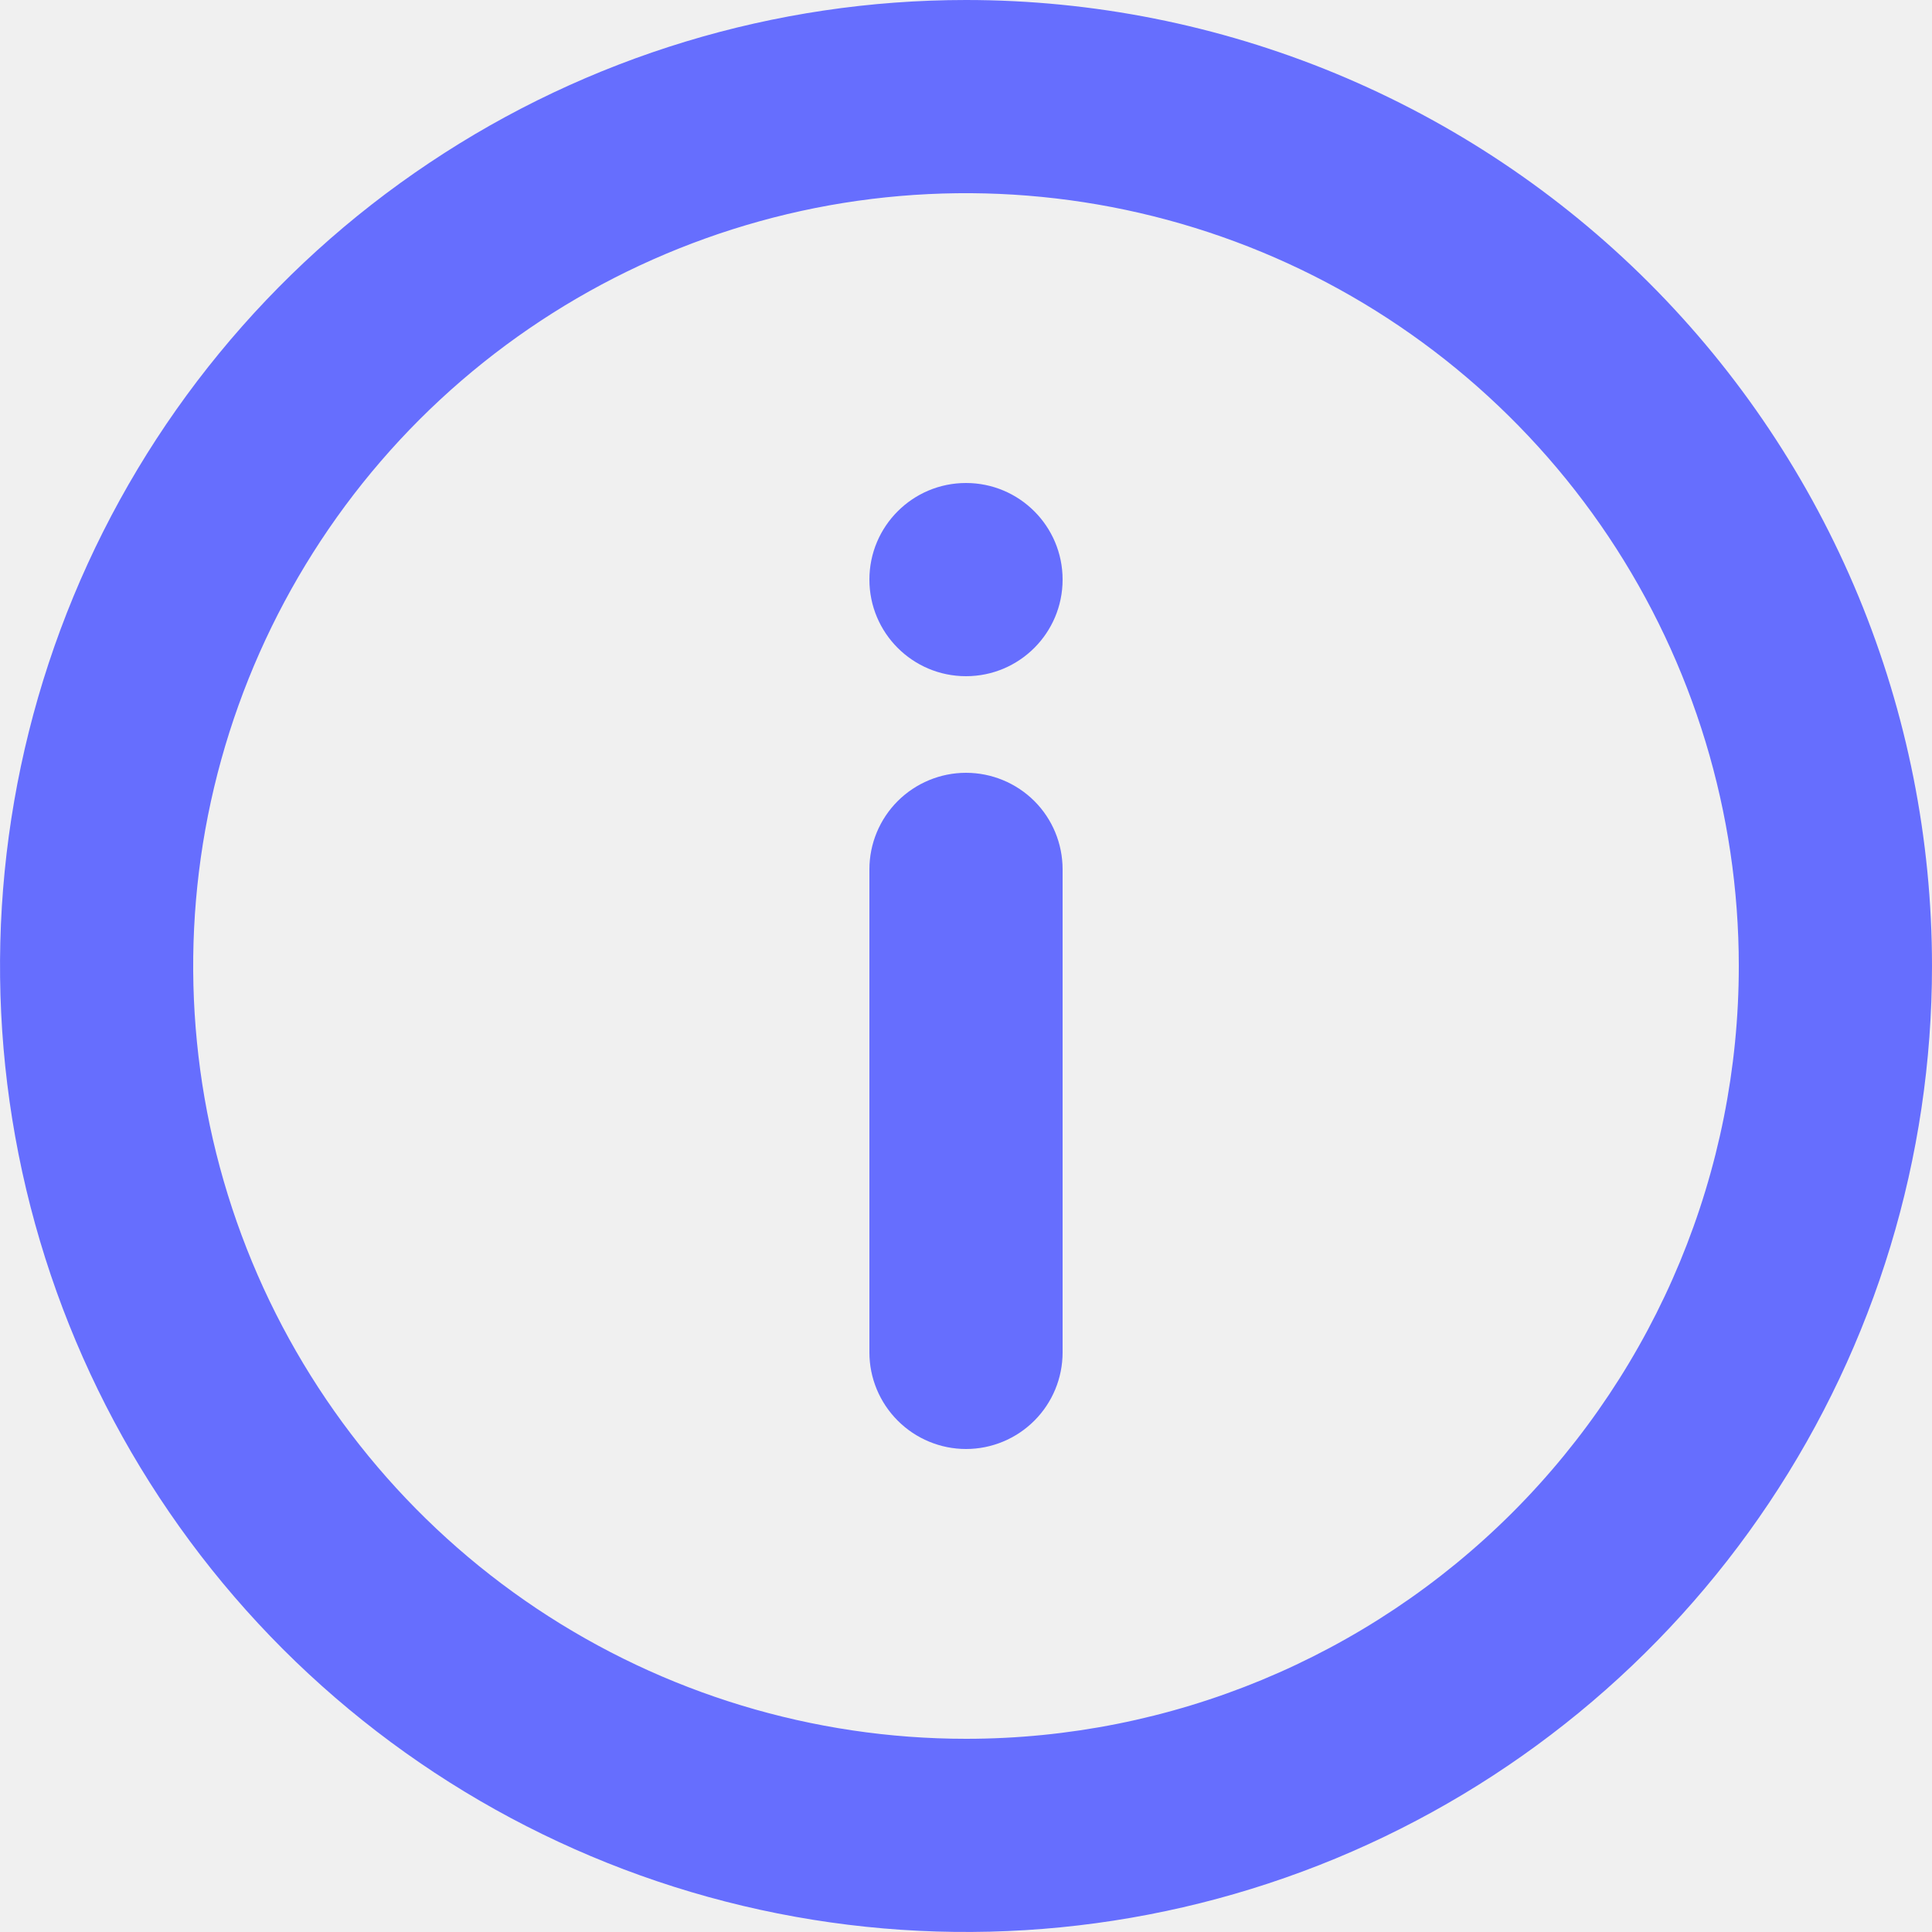
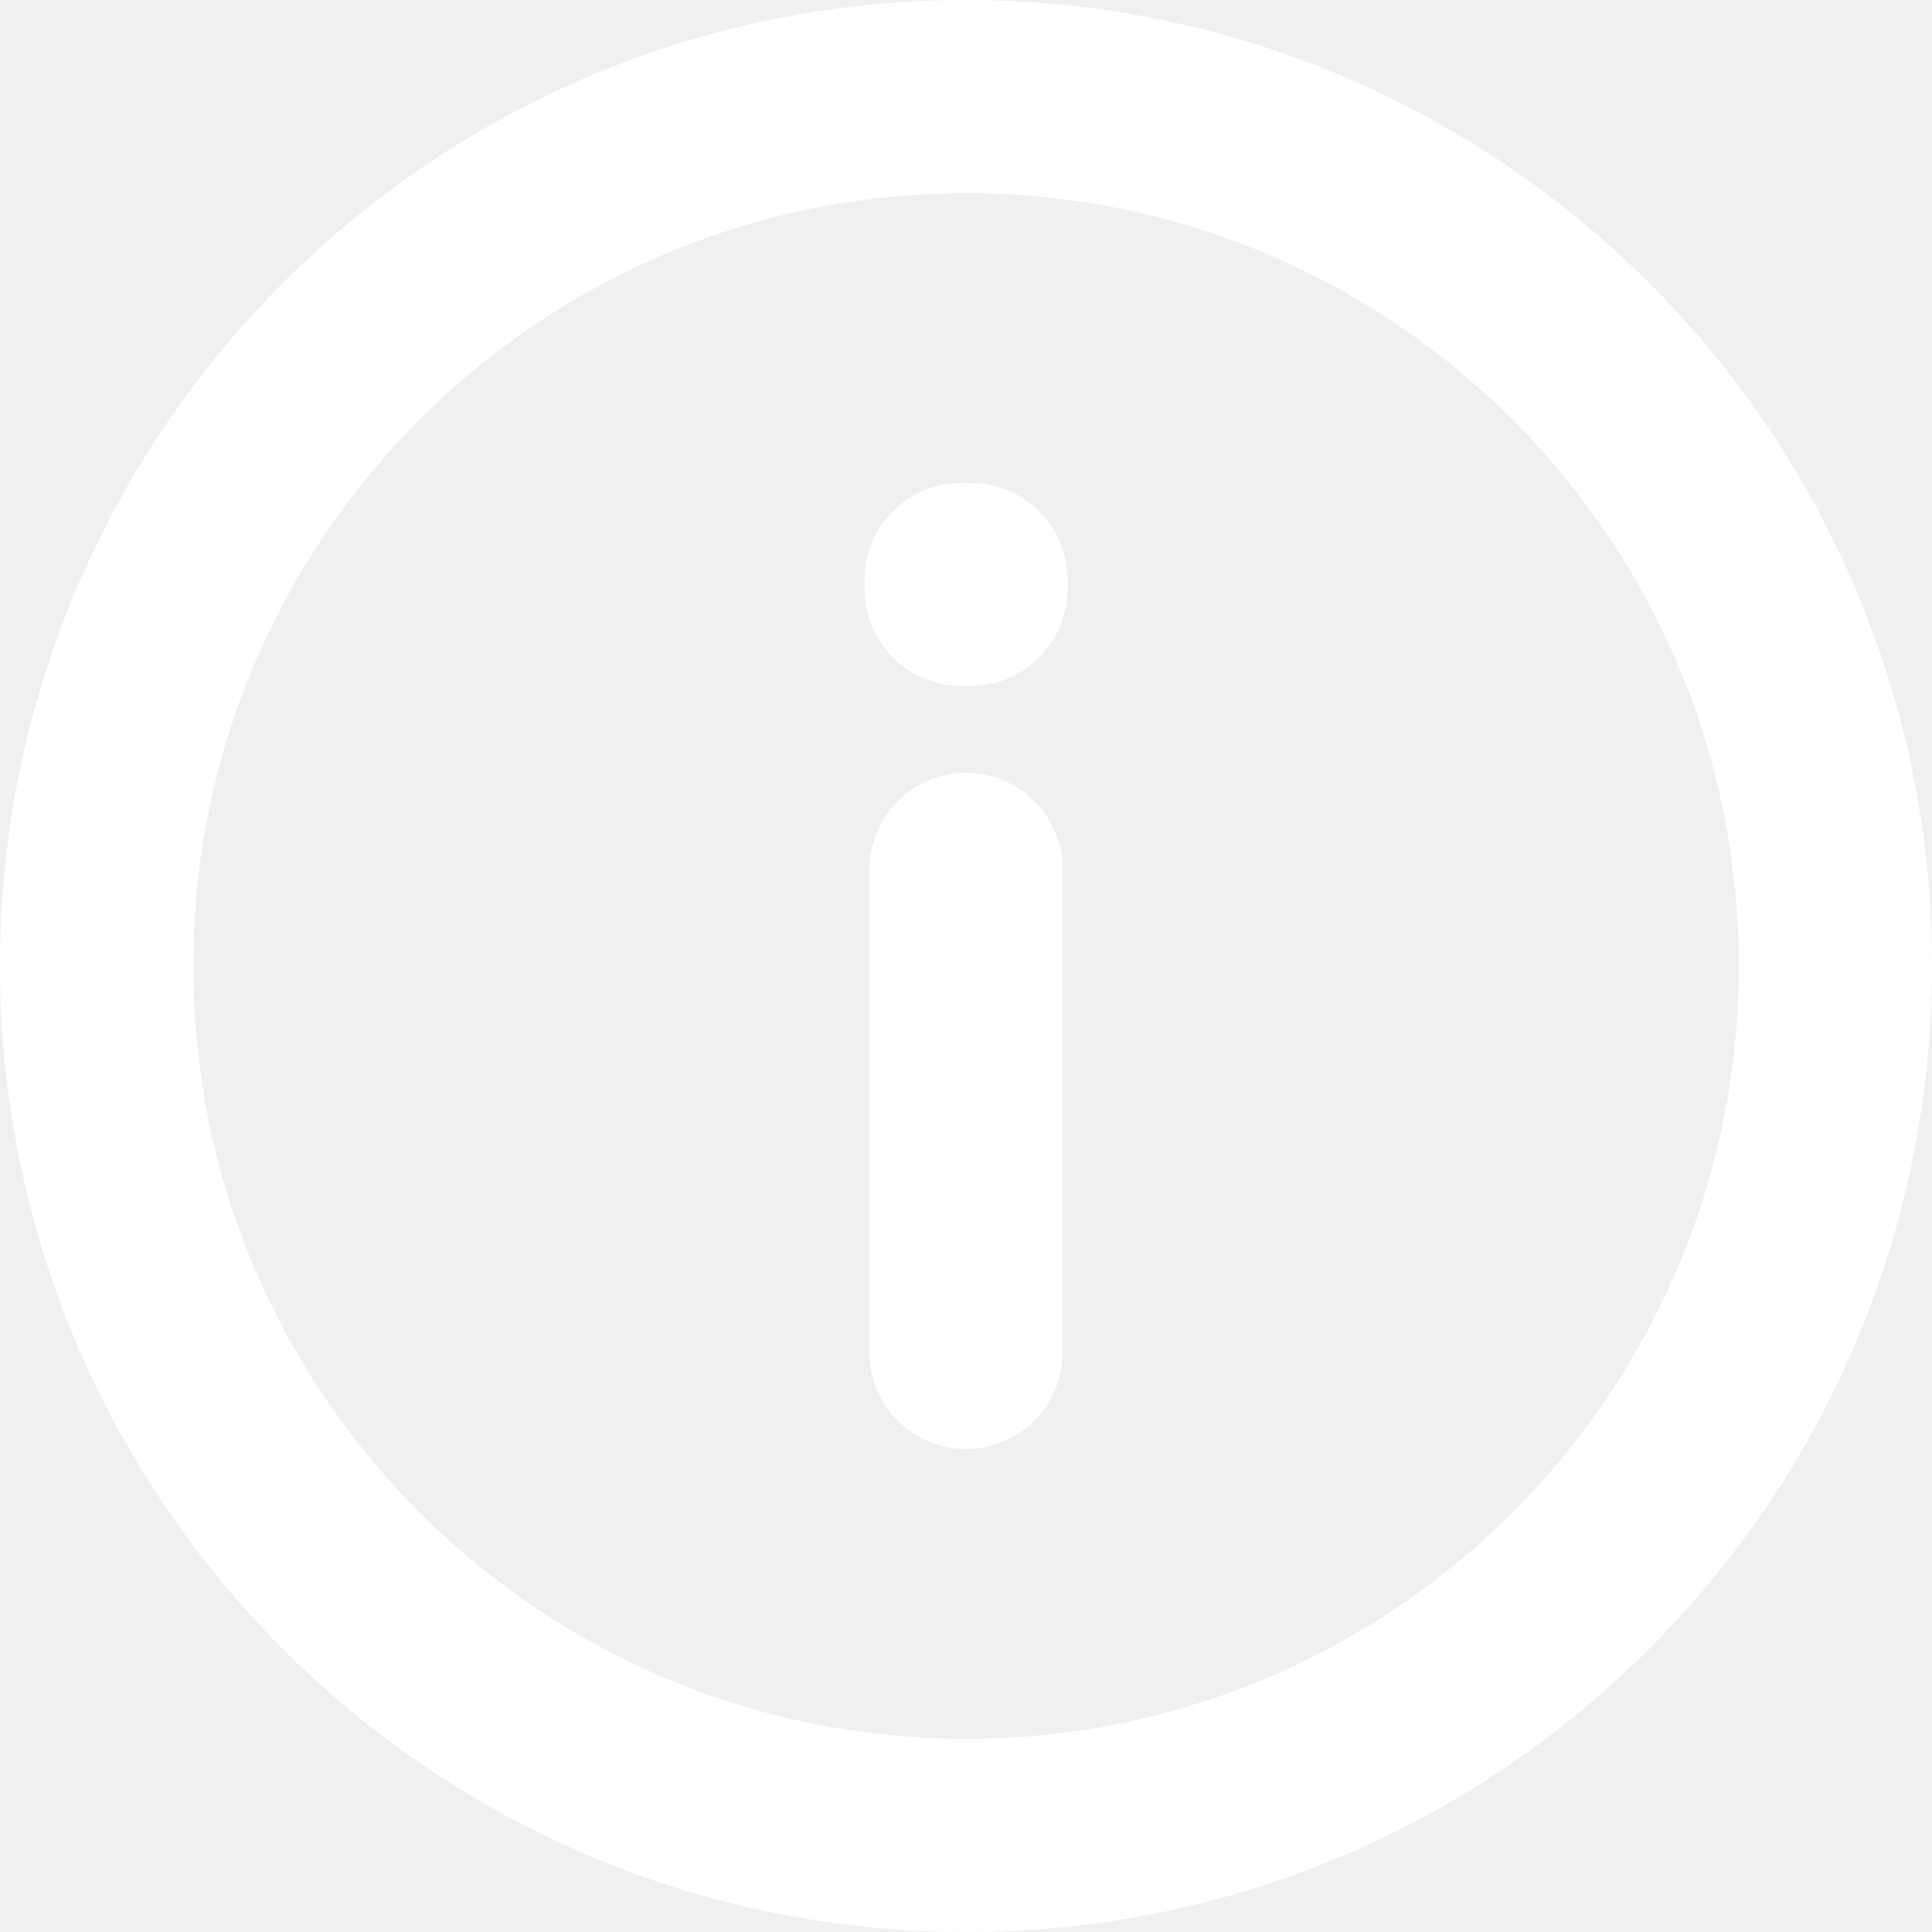
- <svg xmlns="http://www.w3.org/2000/svg" width="21" height="21" viewBox="0 0 21 21" fill="none">
-   <path d="M10.5 0C8.423 0 6.393 0.616 4.667 1.77C2.94 2.923 1.594 4.563 0.799 6.482C0.005 8.4 -0.203 10.512 0.202 12.548C0.607 14.585 1.607 16.456 3.075 17.925C4.544 19.393 6.415 20.393 8.452 20.798C10.488 21.203 12.6 20.995 14.518 20.201C16.437 19.406 18.077 18.06 19.23 16.334C20.384 14.607 21 12.577 21 10.5C21 9.121 20.728 7.756 20.201 6.482C19.673 5.208 18.9 4.05 17.925 3.075C16.95 2.1 15.792 1.327 14.518 0.799C13.244 0.272 11.879 0 10.5 0ZM10.5 18.9C8.839 18.9 7.215 18.407 5.833 17.484C4.452 16.561 3.375 15.249 2.739 13.714C2.104 12.18 1.937 10.491 2.261 8.861C2.586 7.232 3.386 5.735 4.56 4.56C5.735 3.386 7.232 2.586 8.861 2.261C10.491 1.937 12.18 2.104 13.714 2.739C15.249 3.375 16.561 4.452 17.484 5.833C18.407 7.215 18.9 8.839 18.9 10.5C18.9 12.728 18.015 14.864 16.44 16.44C14.864 18.015 12.728 18.9 10.5 18.9Z" fill="#666EFE" />
-   <path d="M10.5 7.35C11.08 7.35 11.55 6.88 11.55 6.3C11.55 5.72 11.08 5.25 10.5 5.25C9.92 5.25 9.45 5.72 9.45 6.3C9.45 6.88 9.92 7.35 10.5 7.35Z" fill="#666EFE" />
-   <path d="M10.5 8.4C10.222 8.4 9.955 8.511 9.758 8.707C9.561 8.904 9.45 9.171 9.45 9.45V14.7C9.45 14.978 9.561 15.245 9.758 15.442C9.955 15.639 10.222 15.75 10.5 15.75C10.779 15.75 11.046 15.639 11.243 15.442C11.44 15.245 11.55 14.978 11.55 14.7V9.45C11.55 9.171 11.44 8.904 11.243 8.707C11.046 8.511 10.779 8.4 10.5 8.4Z" fill="#666EFE" />
+ <svg xmlns="http://www.w3.org/2000/svg" width="18" height="18" viewBox="0 0 18 18" fill="none">
+   <path d="M16.2 9C16.2 5.024 12.976 1.8 9 1.8C5.024 1.8 1.8 5.024 1.8 9C1.8 12.976 5.024 16.2 9 16.2C12.976 16.2 16.2 12.976 16.2 9ZM8.1 12.6V8.1C8.1 7.603 8.503 7.2 9 7.2C9.497 7.2 9.9 7.603 9.9 8.1V12.6C9.9 13.097 9.497 13.5 9 13.5C8.503 13.5 8.1 13.097 8.1 12.6ZM18 9C18 13.971 13.971 18 9 18C4.029 18 0 13.971 0 9C0 4.029 4.029 0 9 0C13.971 0 18 4.029 18 9ZM9.945 5.49C9.945 5.986 9.543 6.389 9.047 6.39L8.957 6.391C8.718 6.391 8.489 6.296 8.32 6.127C8.151 5.958 8.055 5.729 8.055 5.491V5.4C8.055 4.903 8.458 4.5 8.955 4.5H9.045C9.542 4.5 9.945 4.903 9.945 5.4V5.49Z" fill="white" />
</svg>
